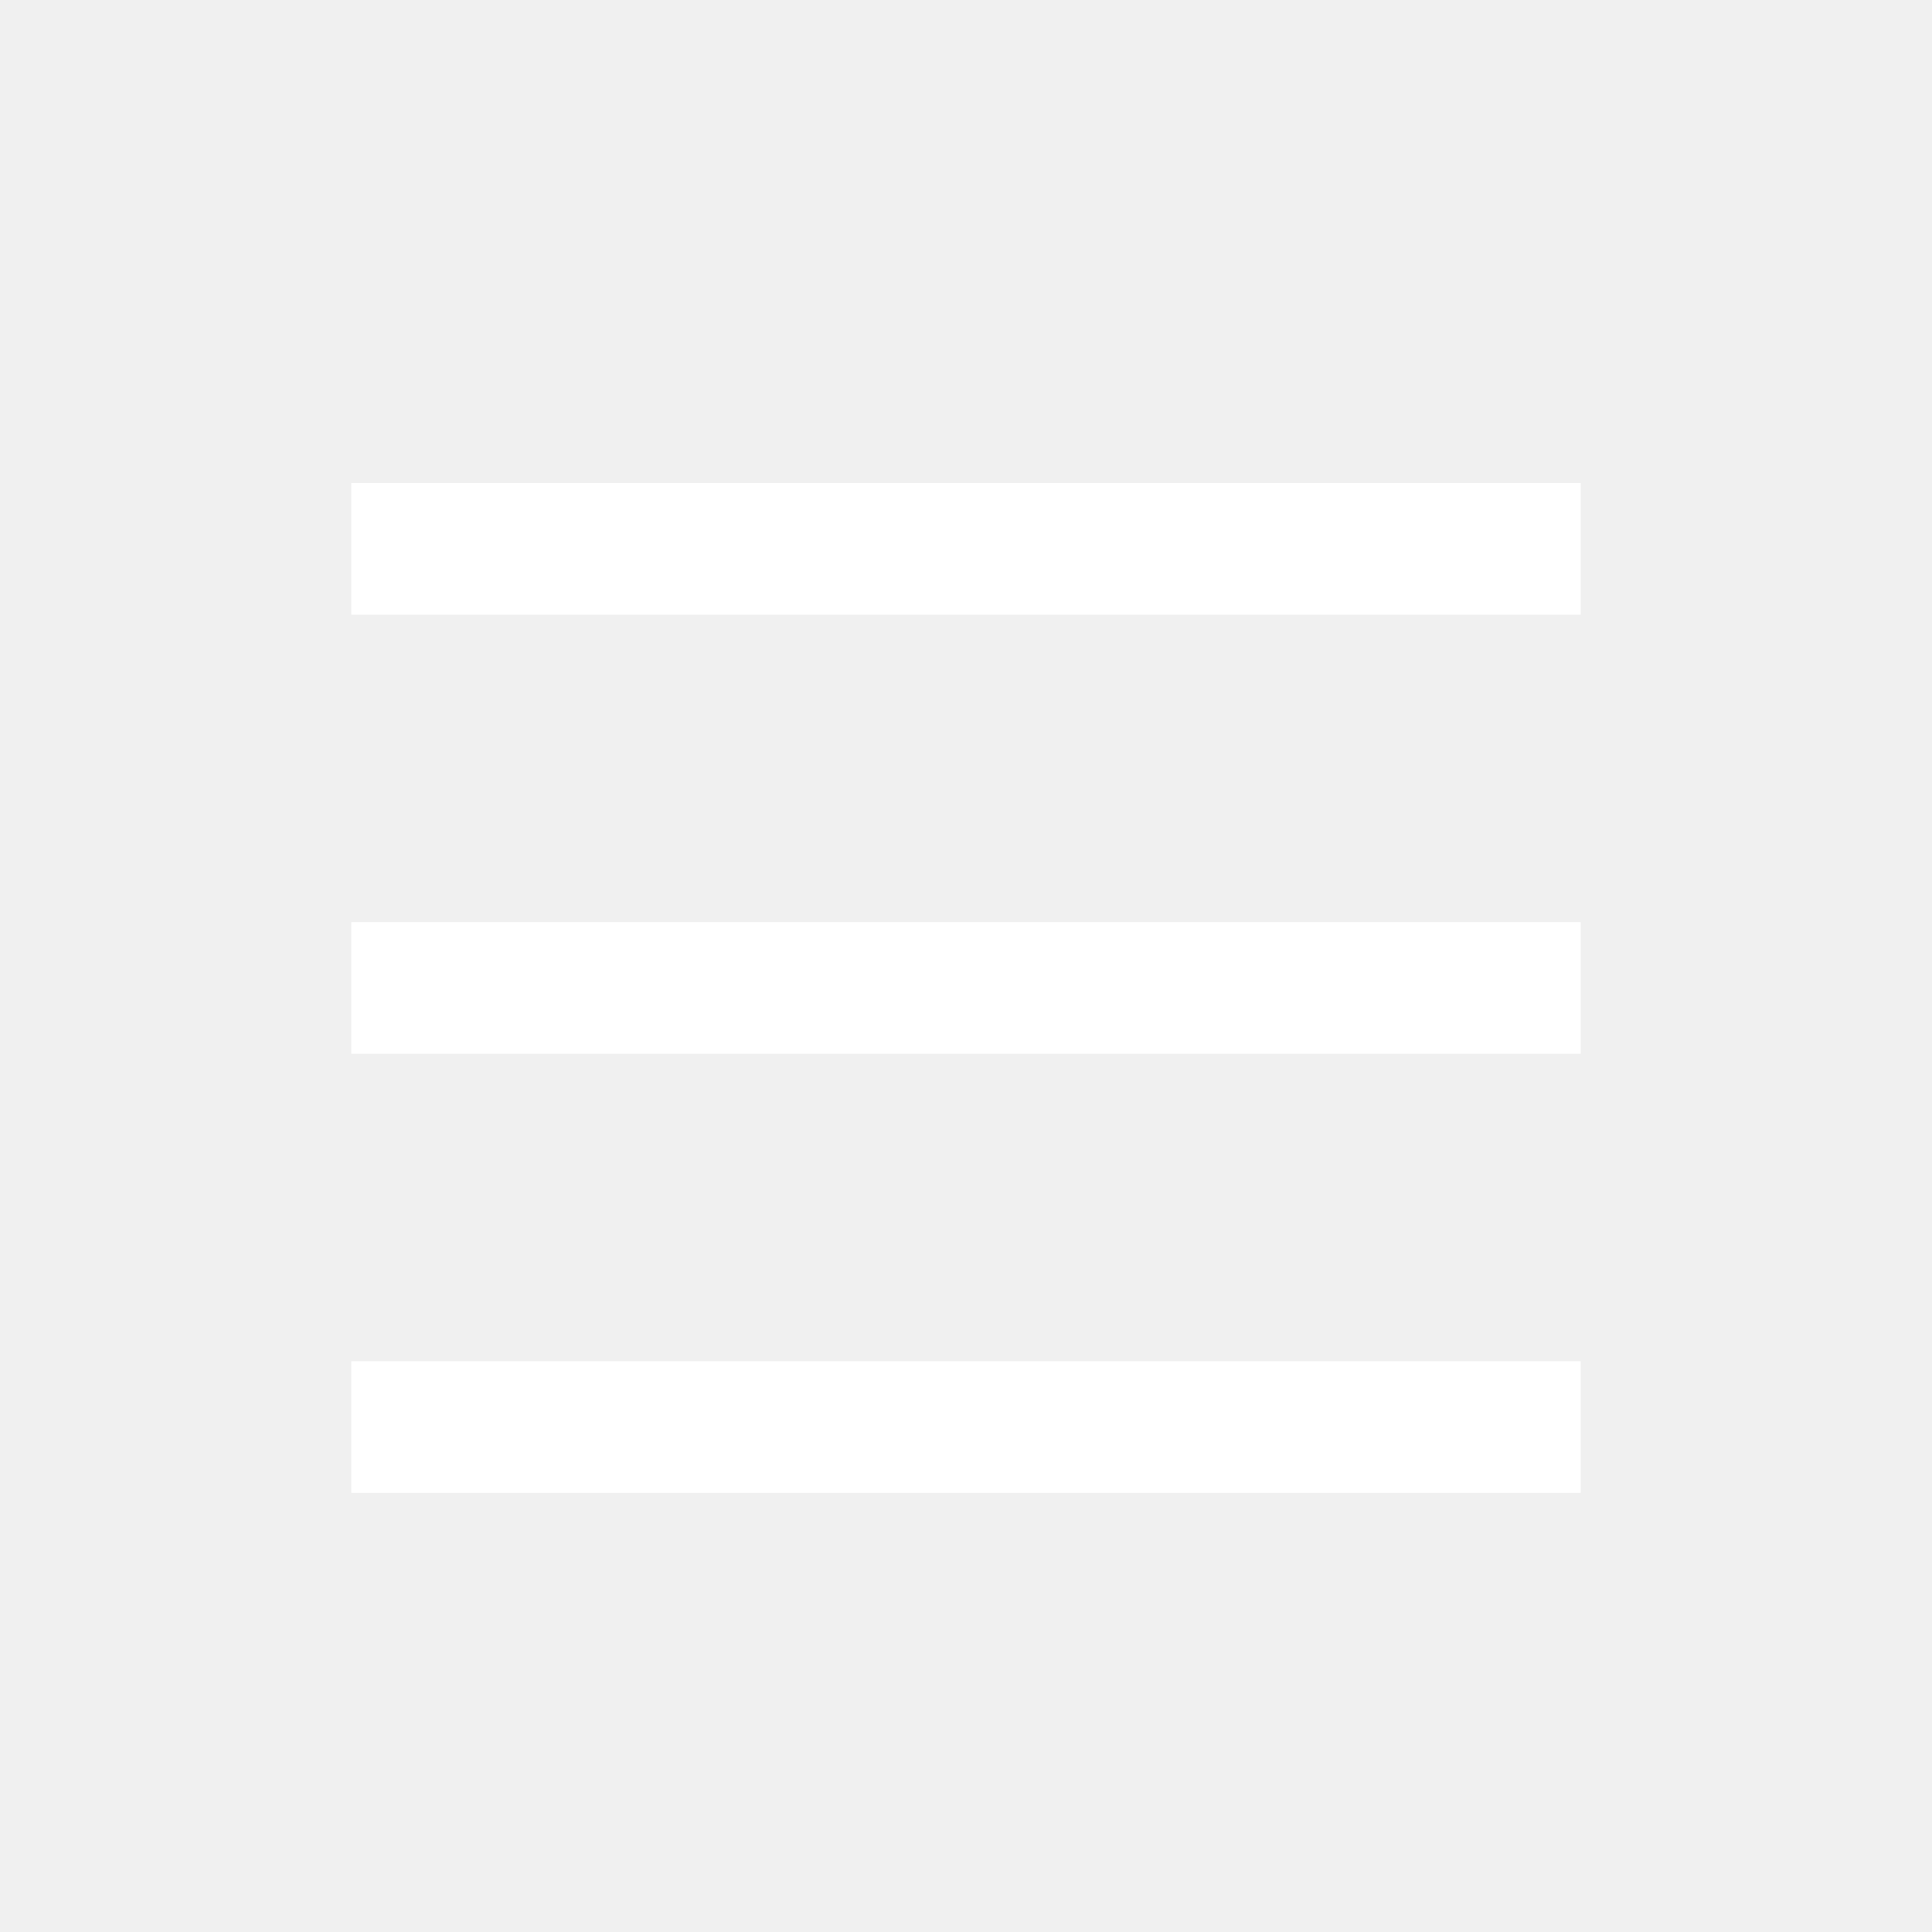
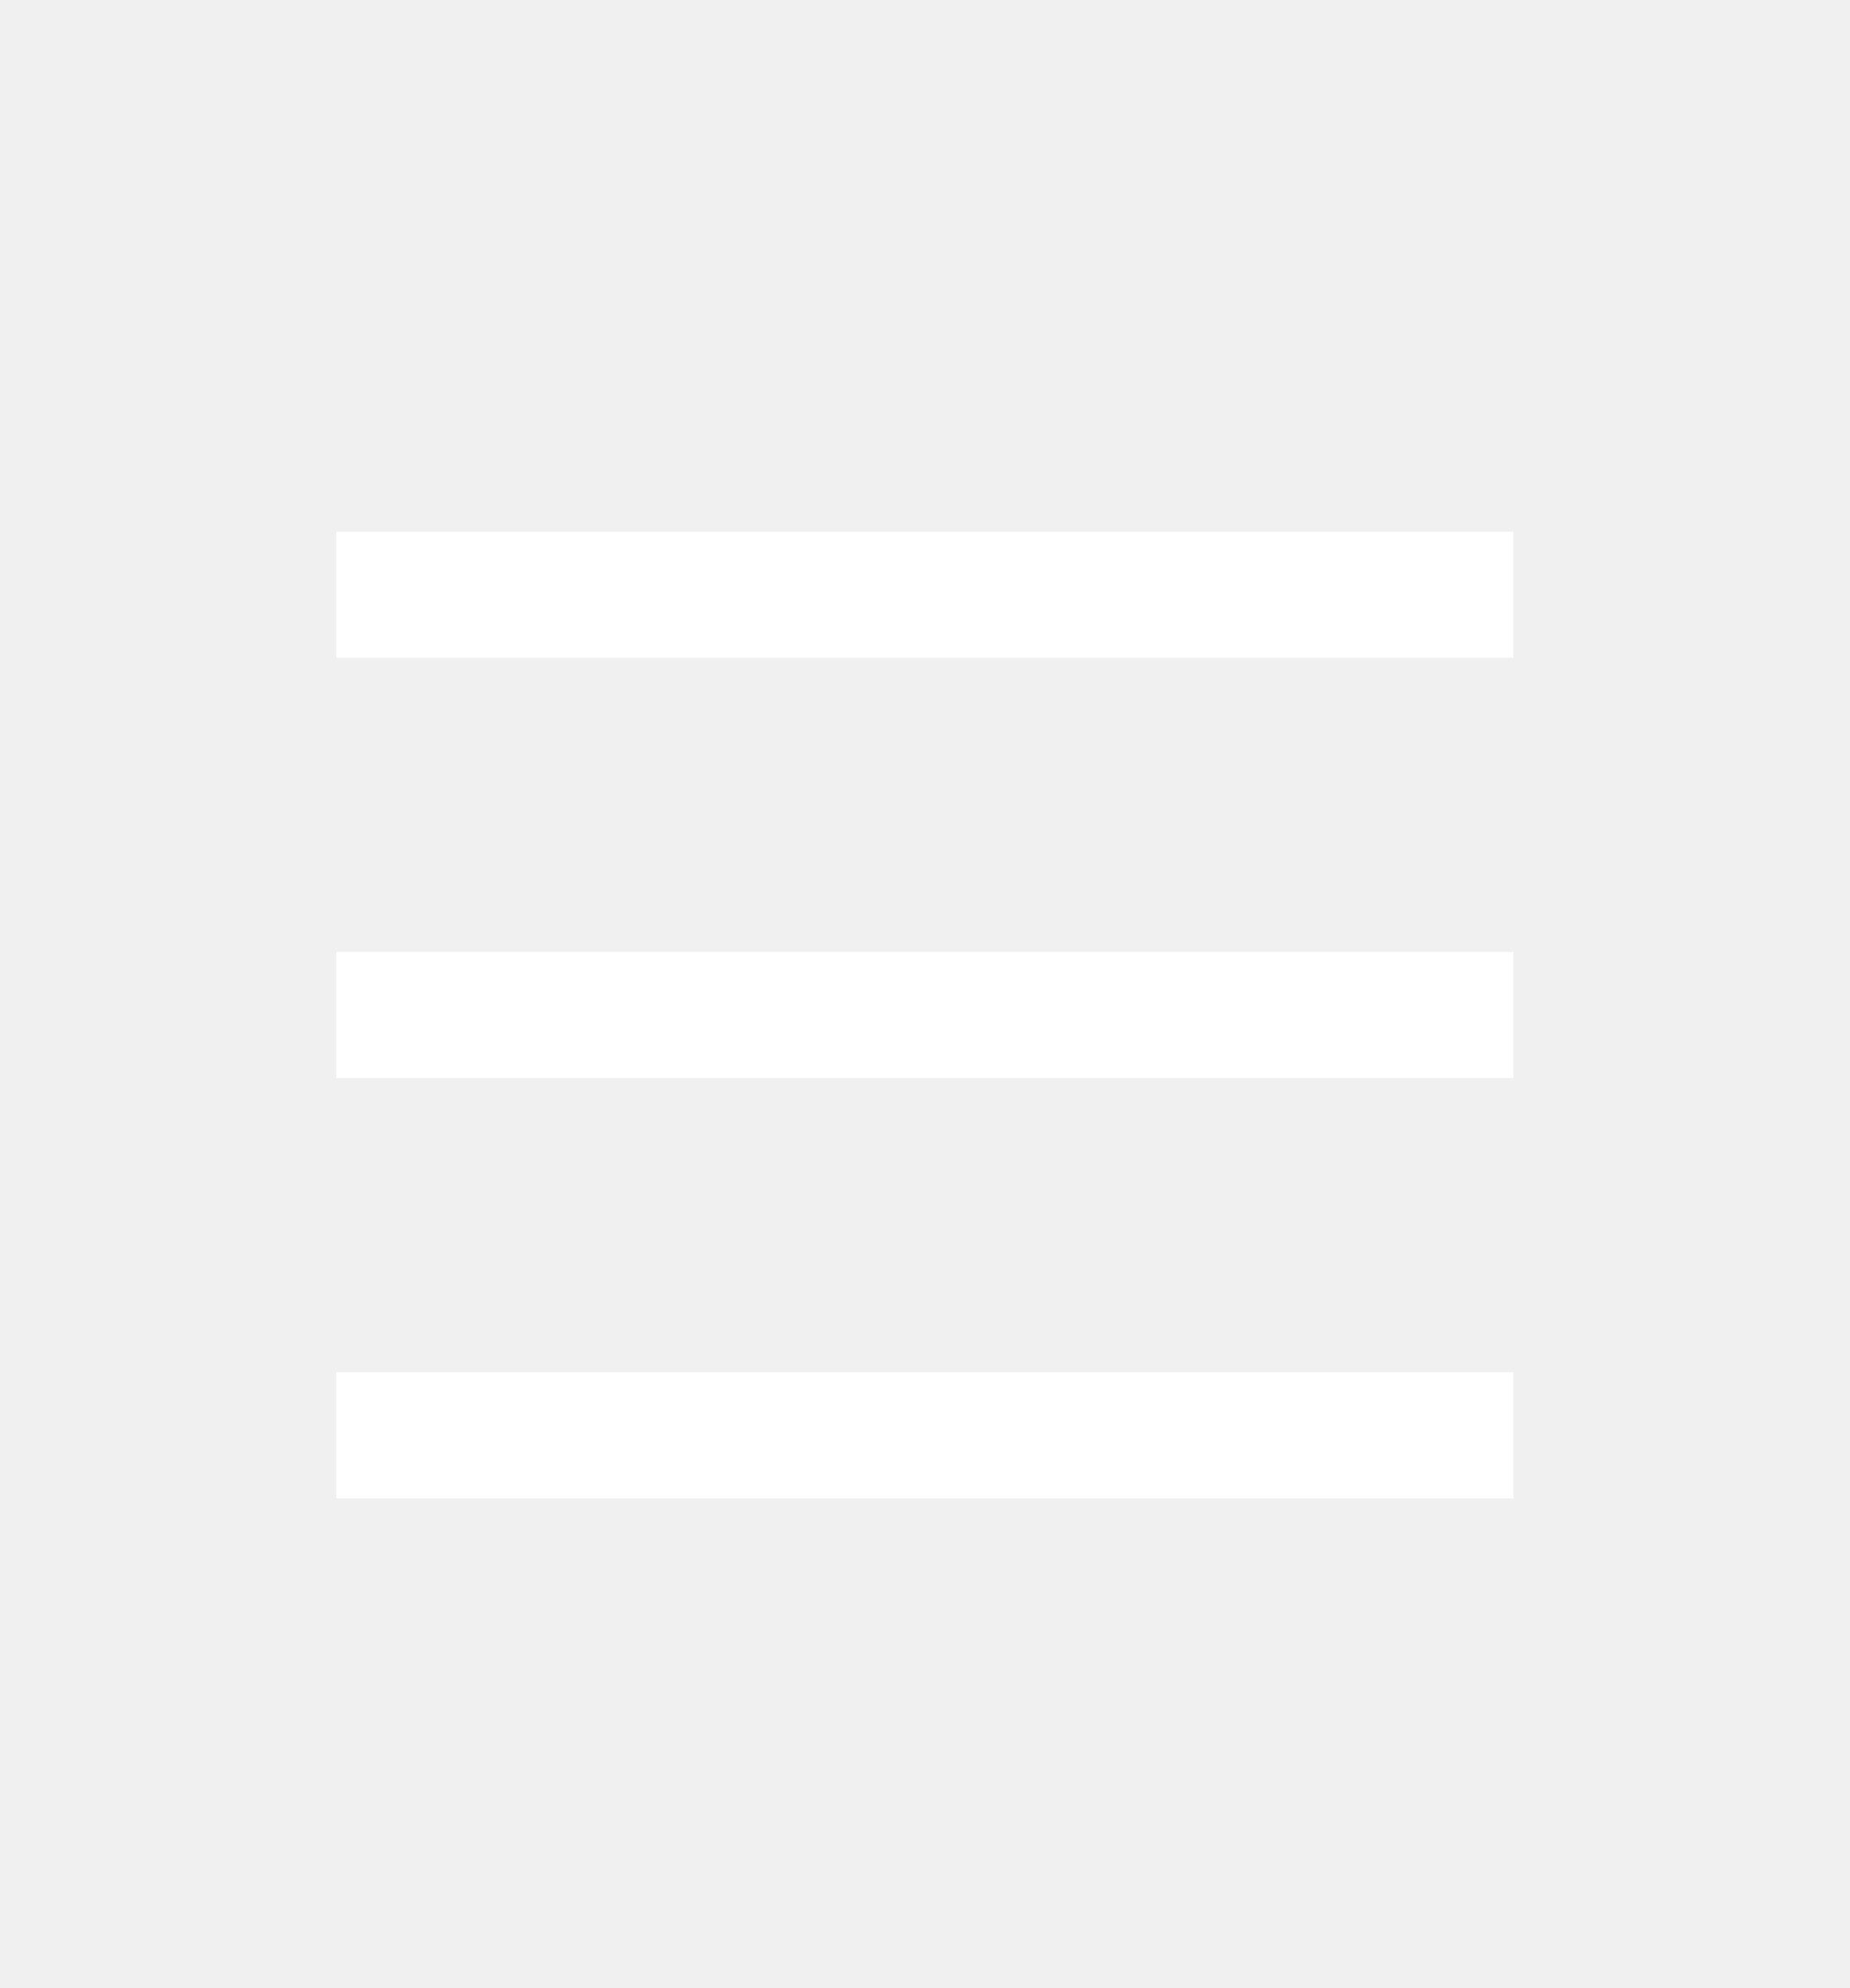
- <svg xmlns="http://www.w3.org/2000/svg" width="44" height="44" viewBox="0 0 44 44" fill="none">
+ <svg xmlns="http://www.w3.org/2000/svg" width="40" height="43" viewBox="0 0 44 44" fill="none">
  <path fill-rule="evenodd" clip-rule="evenodd" d="M36 14L8 14V11L36 11V14Z" fill="white" />
  <path fill-rule="evenodd" clip-rule="evenodd" d="M36 24L8 24V21L36 21V24Z" fill="white" />
  <path fill-rule="evenodd" clip-rule="evenodd" d="M36 34L8 34V31L36 31V34Z" fill="white" />
</svg>
